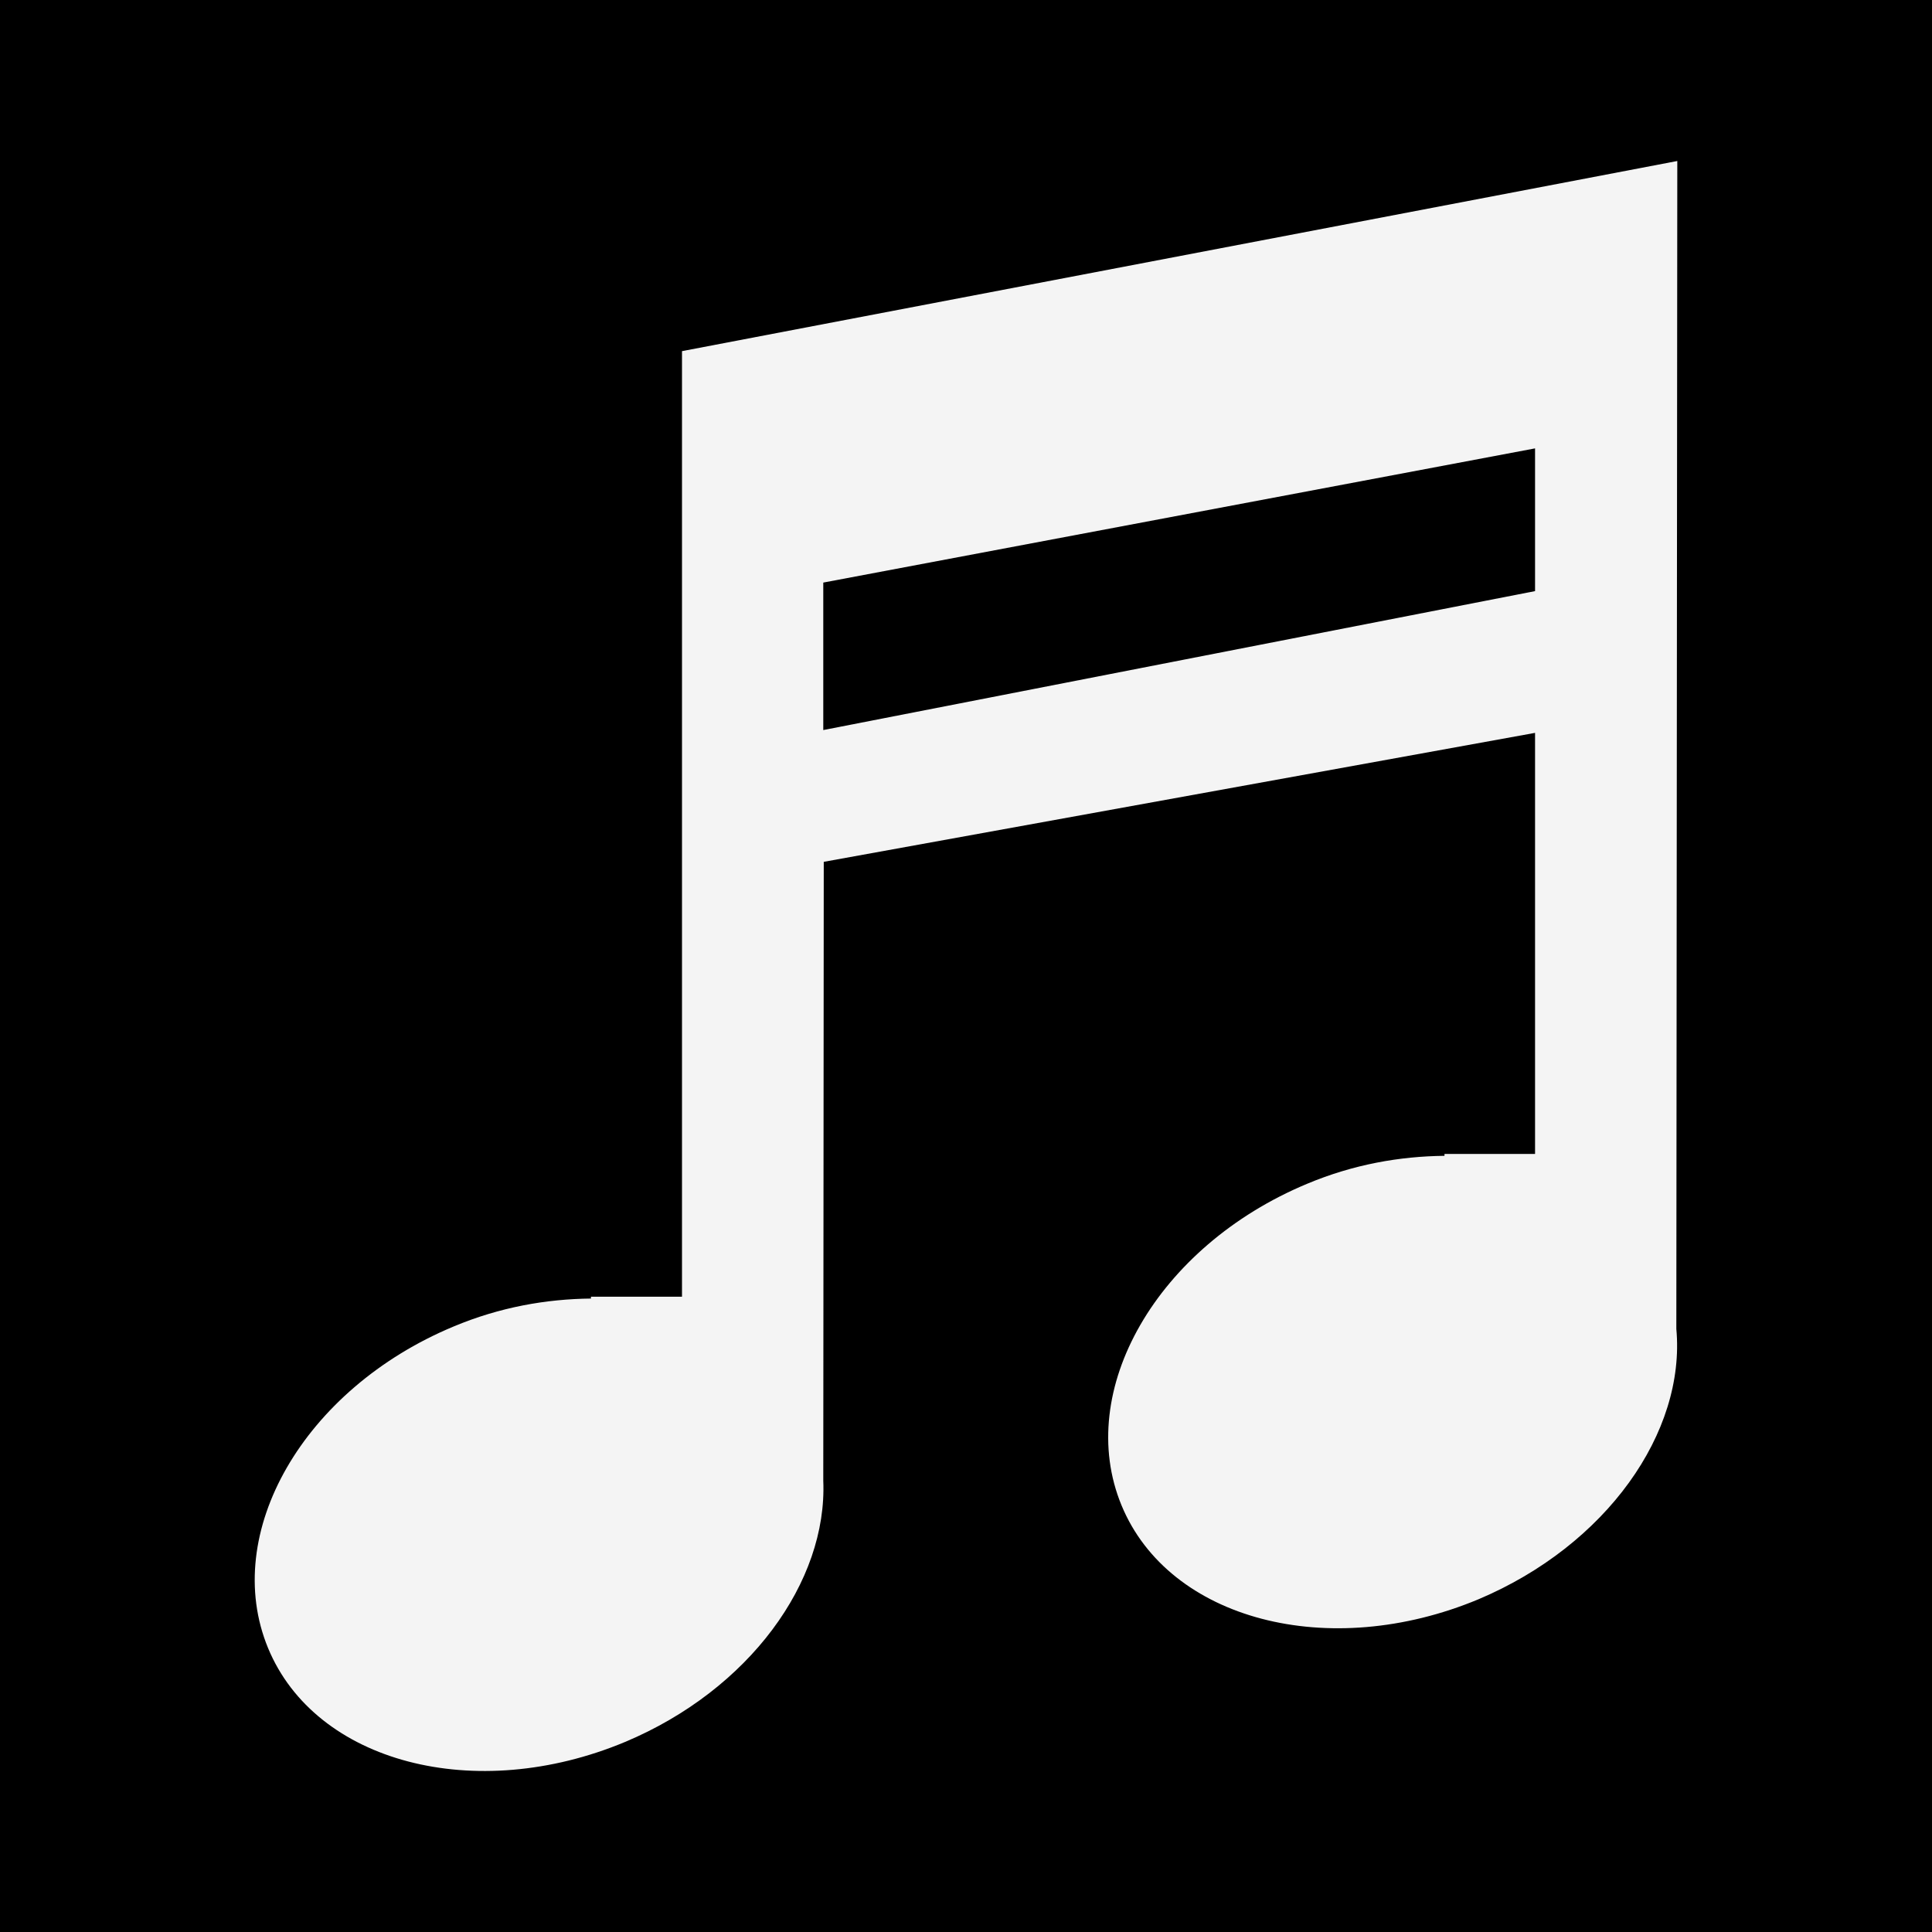
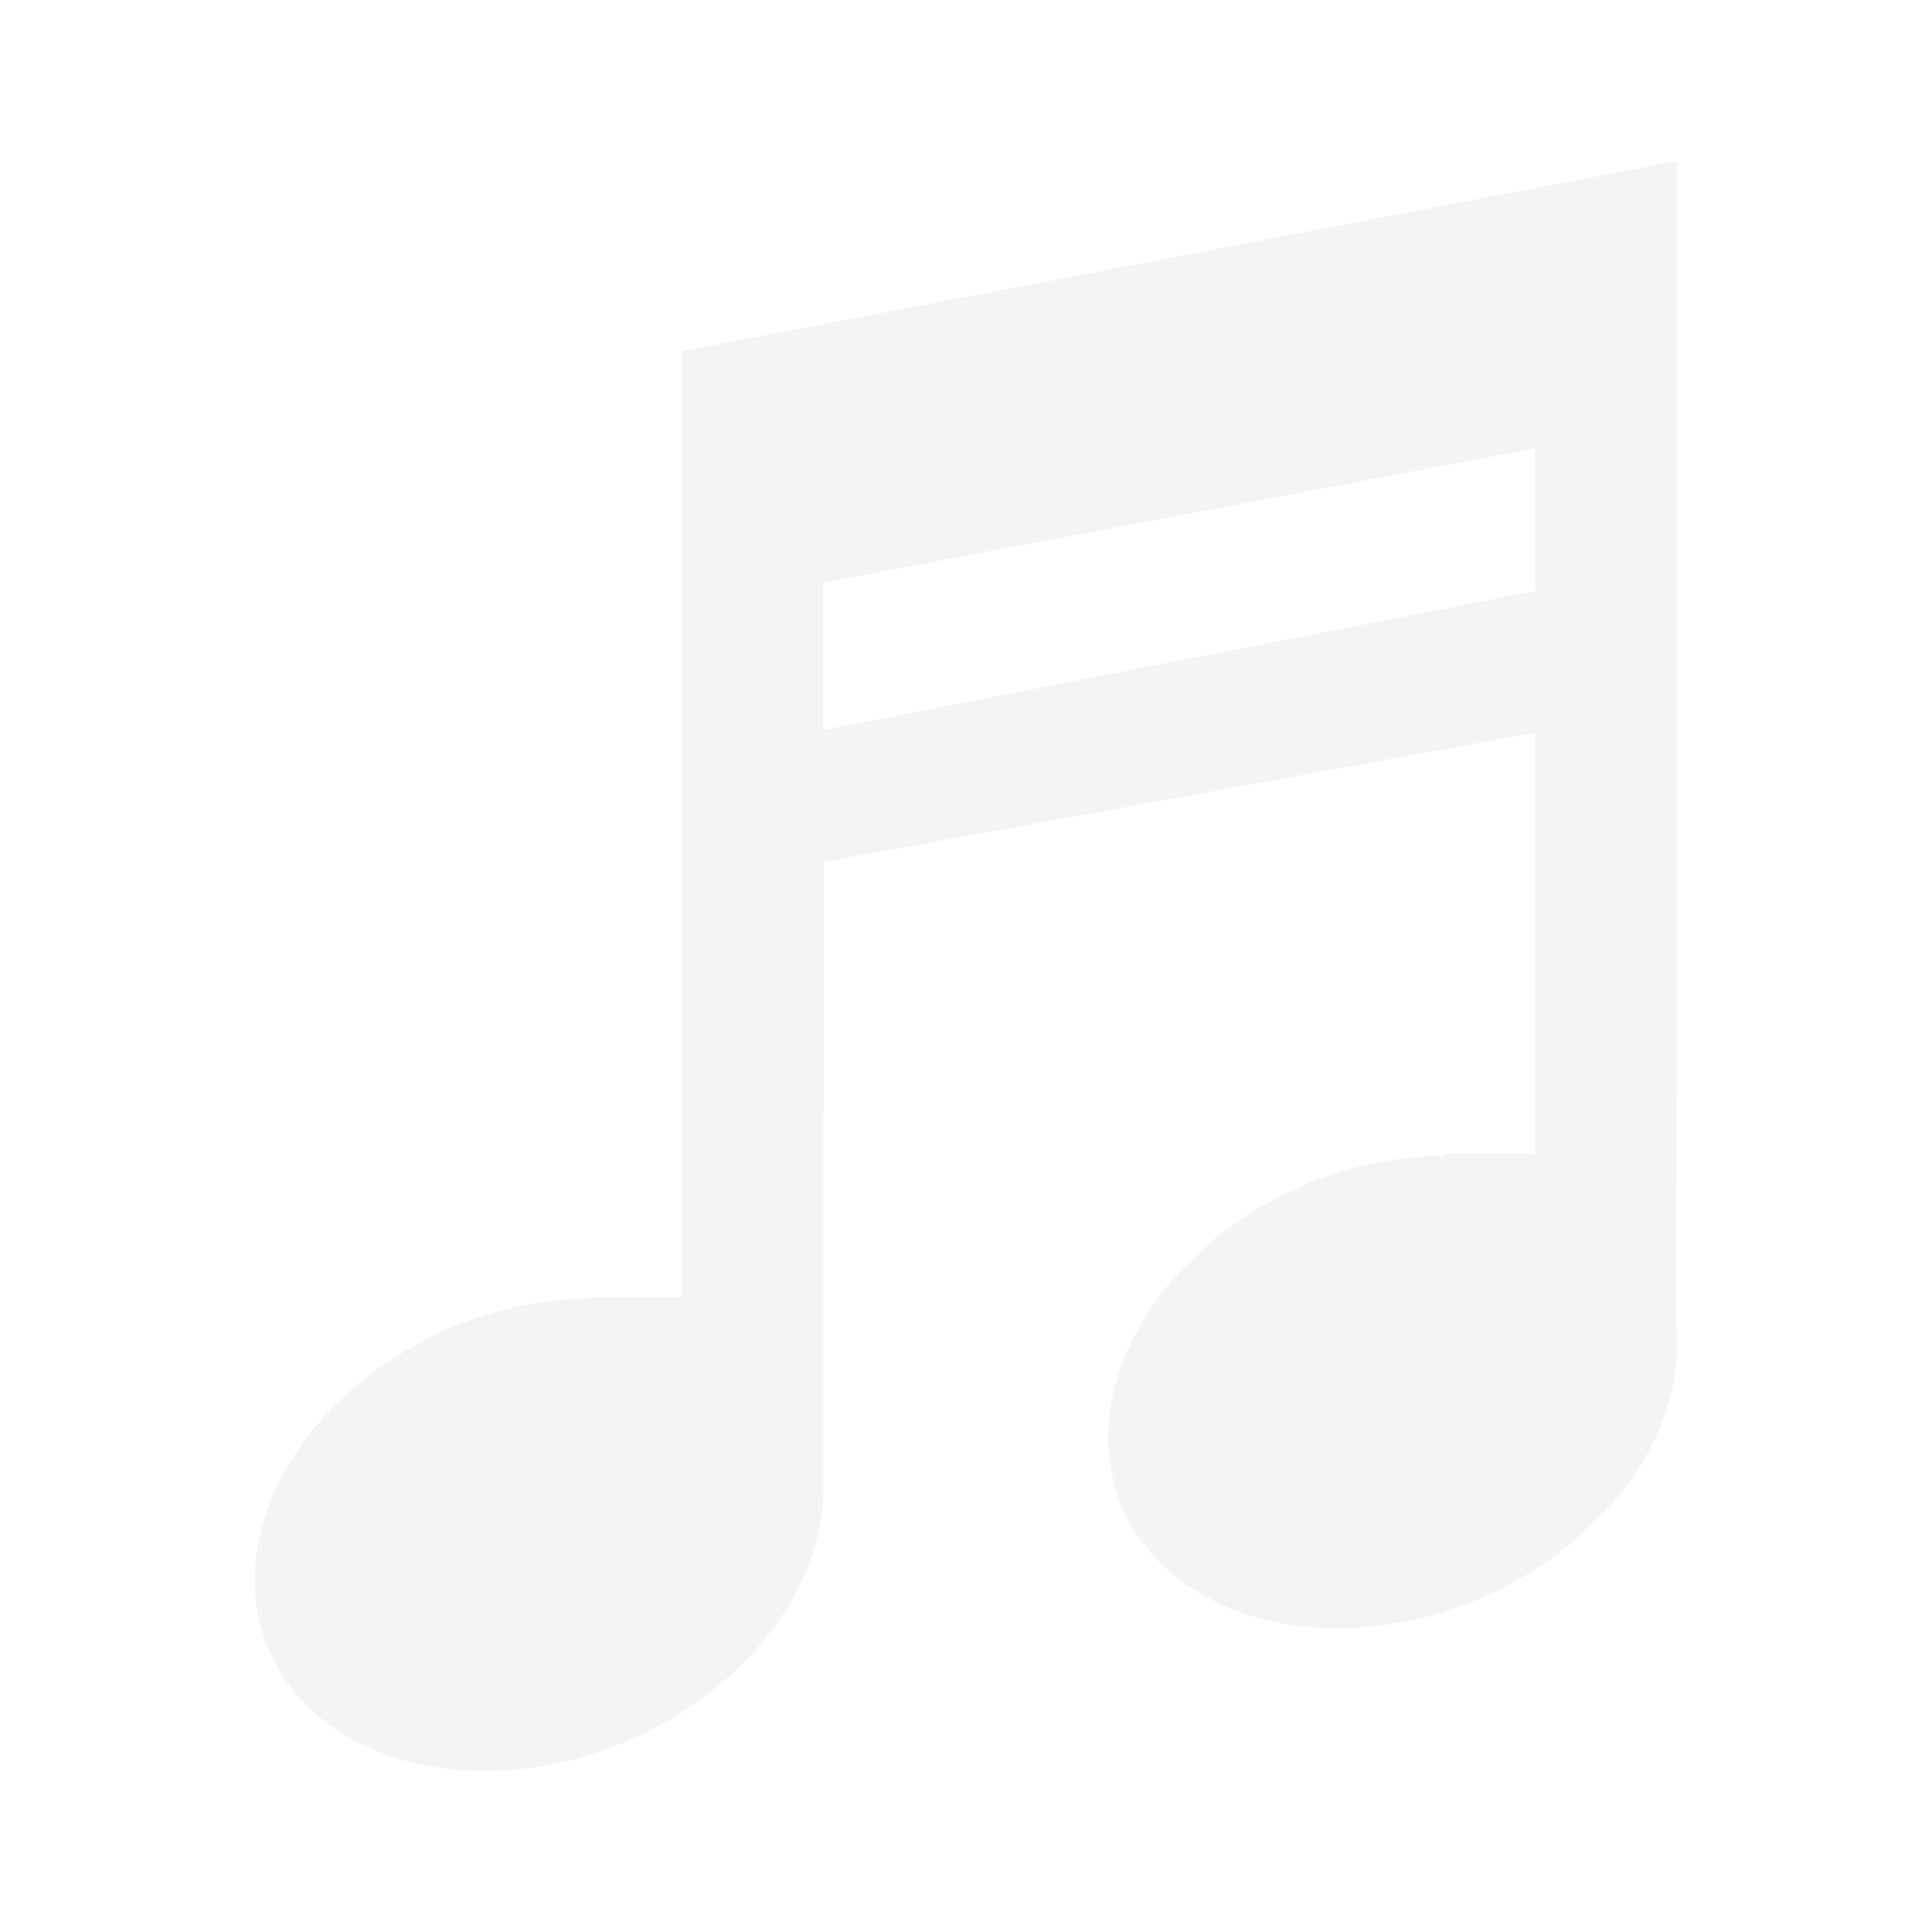
- <svg xmlns="http://www.w3.org/2000/svg" width="24" height="24" viewBox="0 0 24 24" fill="none">
-   <rect width="24" height="24" fill="#000000" />
+ <svg xmlns="http://www.w3.org/2000/svg" viewBox="0 0 24 24" fill="none">
+   <rect fill="#000000" />
  <path fill-rule="evenodd" clip-rule="evenodd" d="M20.836 2L8.472 4.362V16.108H7.341V16.131C6.787 16.137 6.21 16.237 5.633 16.479C3.771 17.256 2.741 19.047 3.33 20.473C3.919 21.898 5.904 22.416 7.765 21.639C9.308 20.991 10.28 19.648 10.227 18.393L10.233 10.706L19.069 9.104V14.335H17.944V14.358C17.39 14.364 16.813 14.464 16.236 14.706C14.374 15.483 13.343 17.274 13.932 18.7C14.521 20.125 16.507 20.643 18.368 19.866C19.958 19.194 20.942 17.792 20.824 16.508L20.836 2ZM19.069 7.343L10.227 9.069V7.237L19.069 5.57V7.343Z" fill="#F4F4F4" />
</svg>
